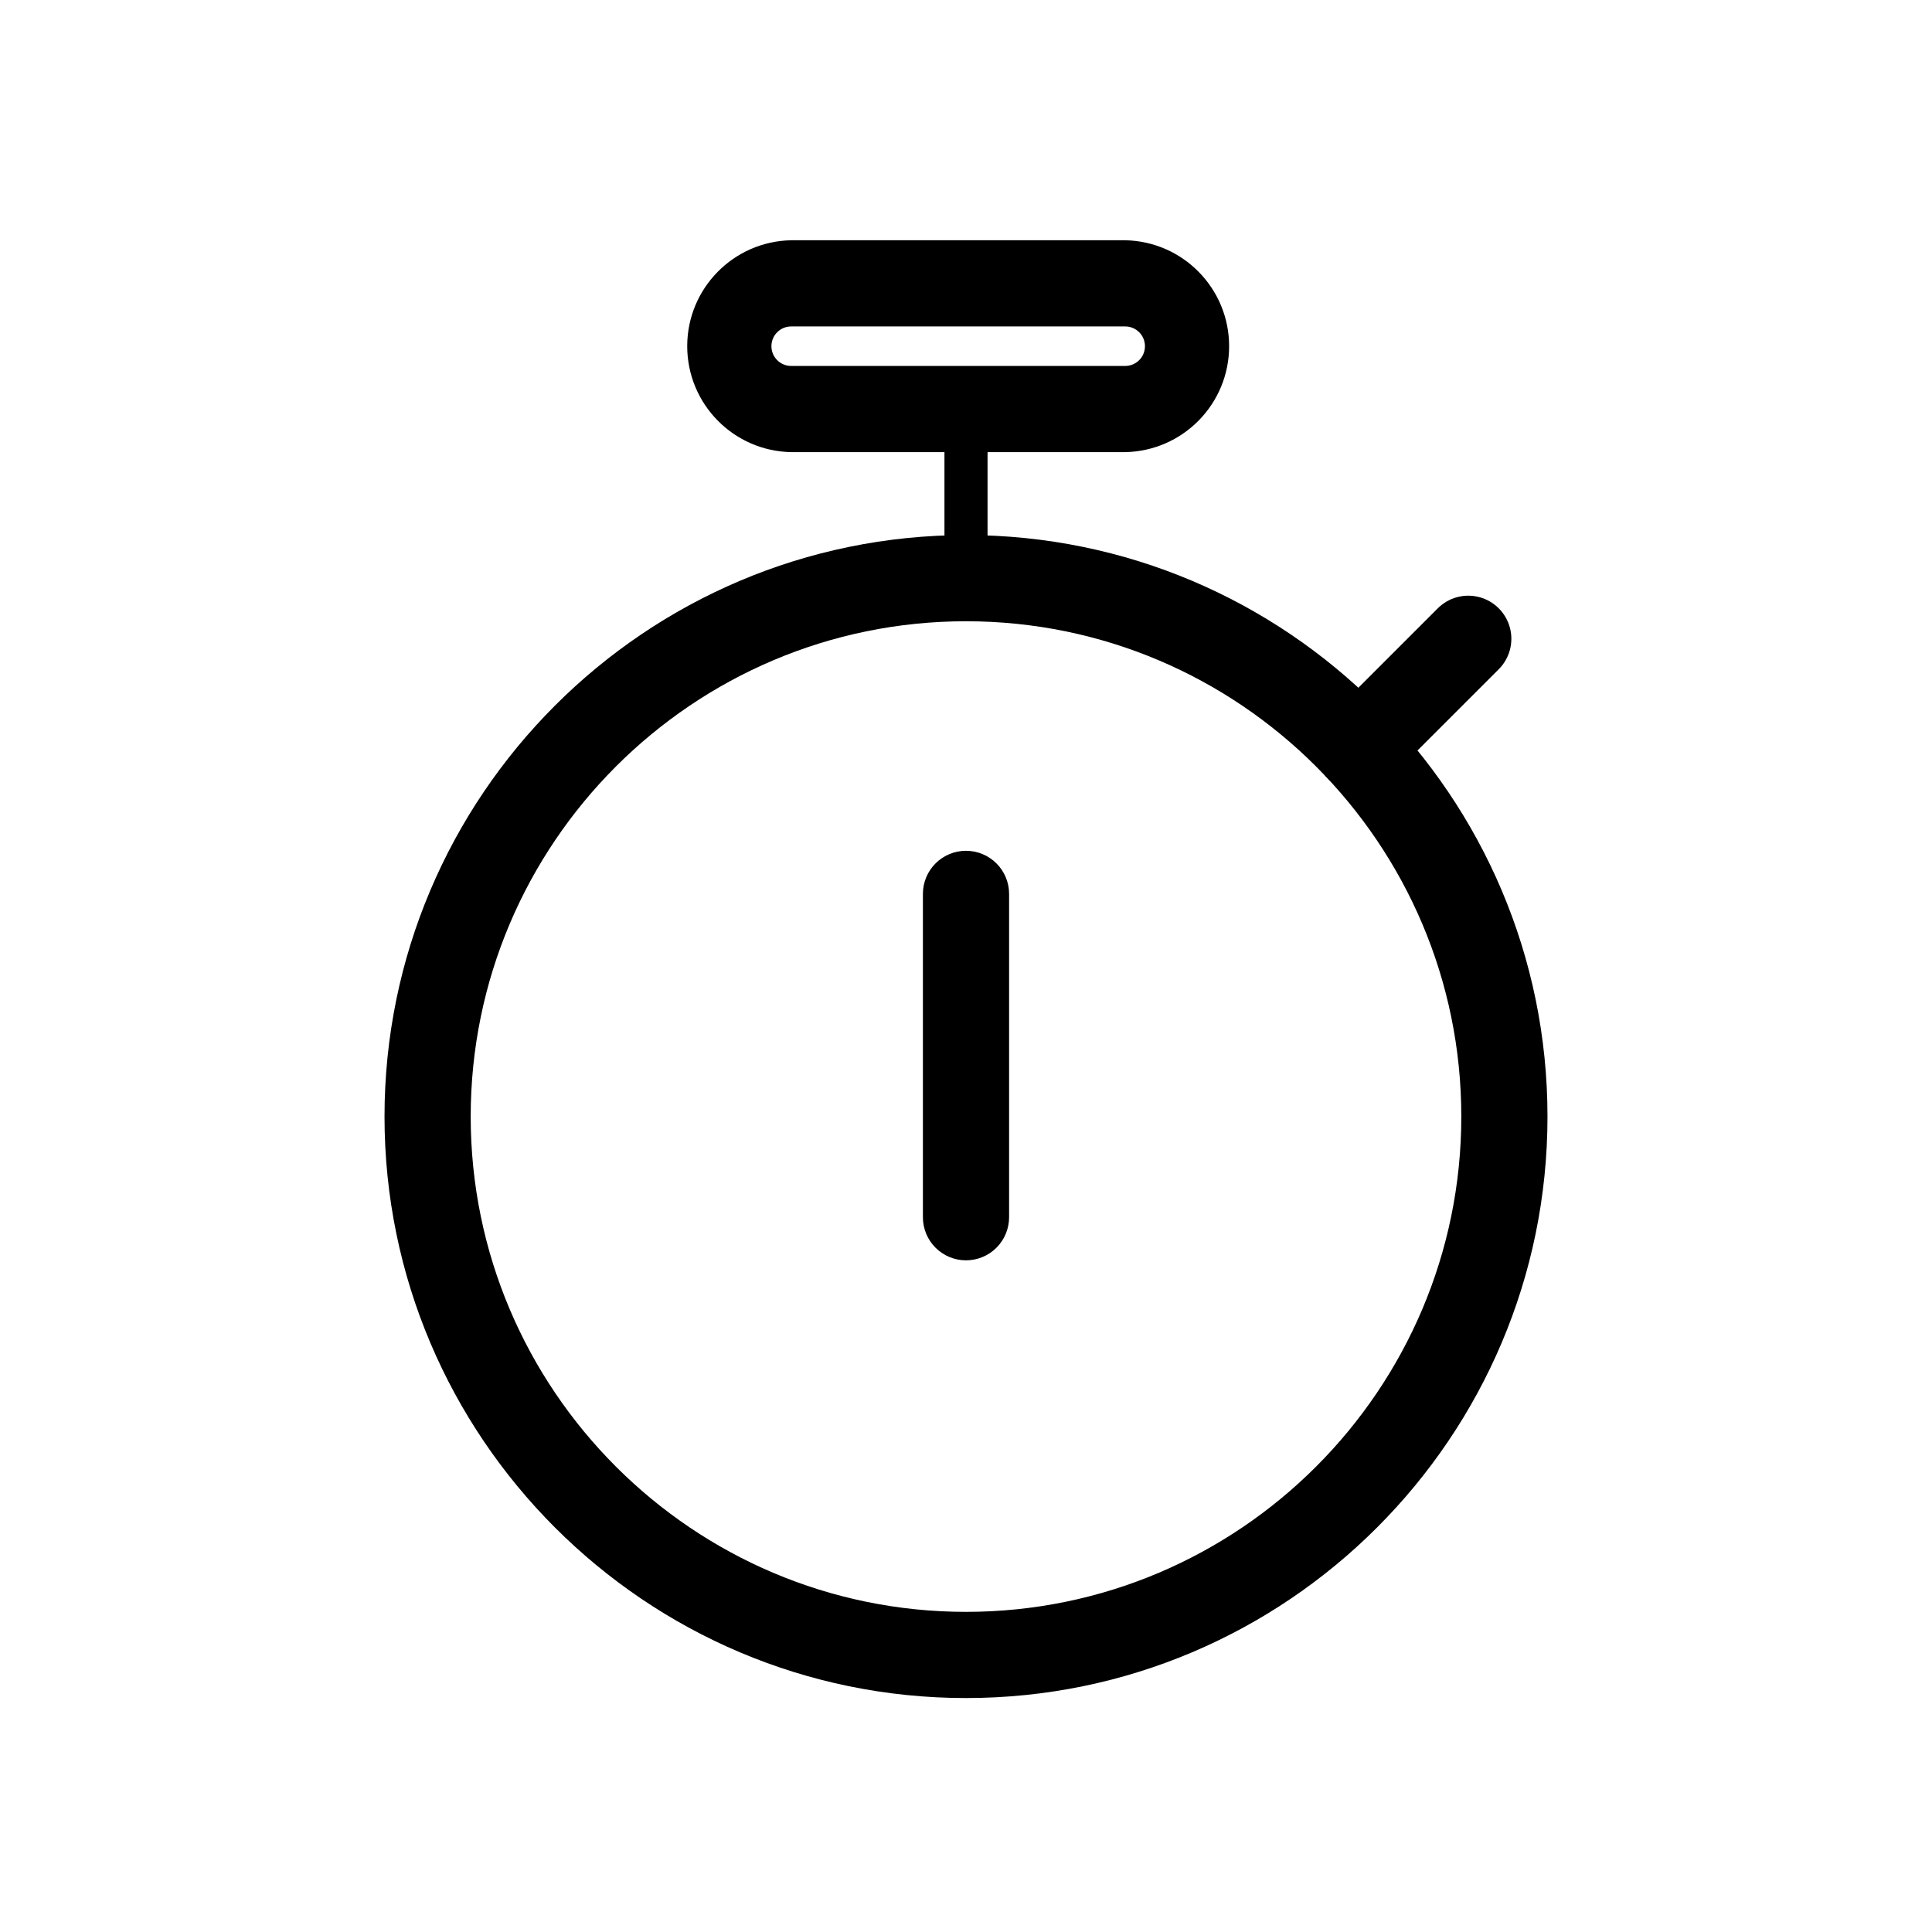
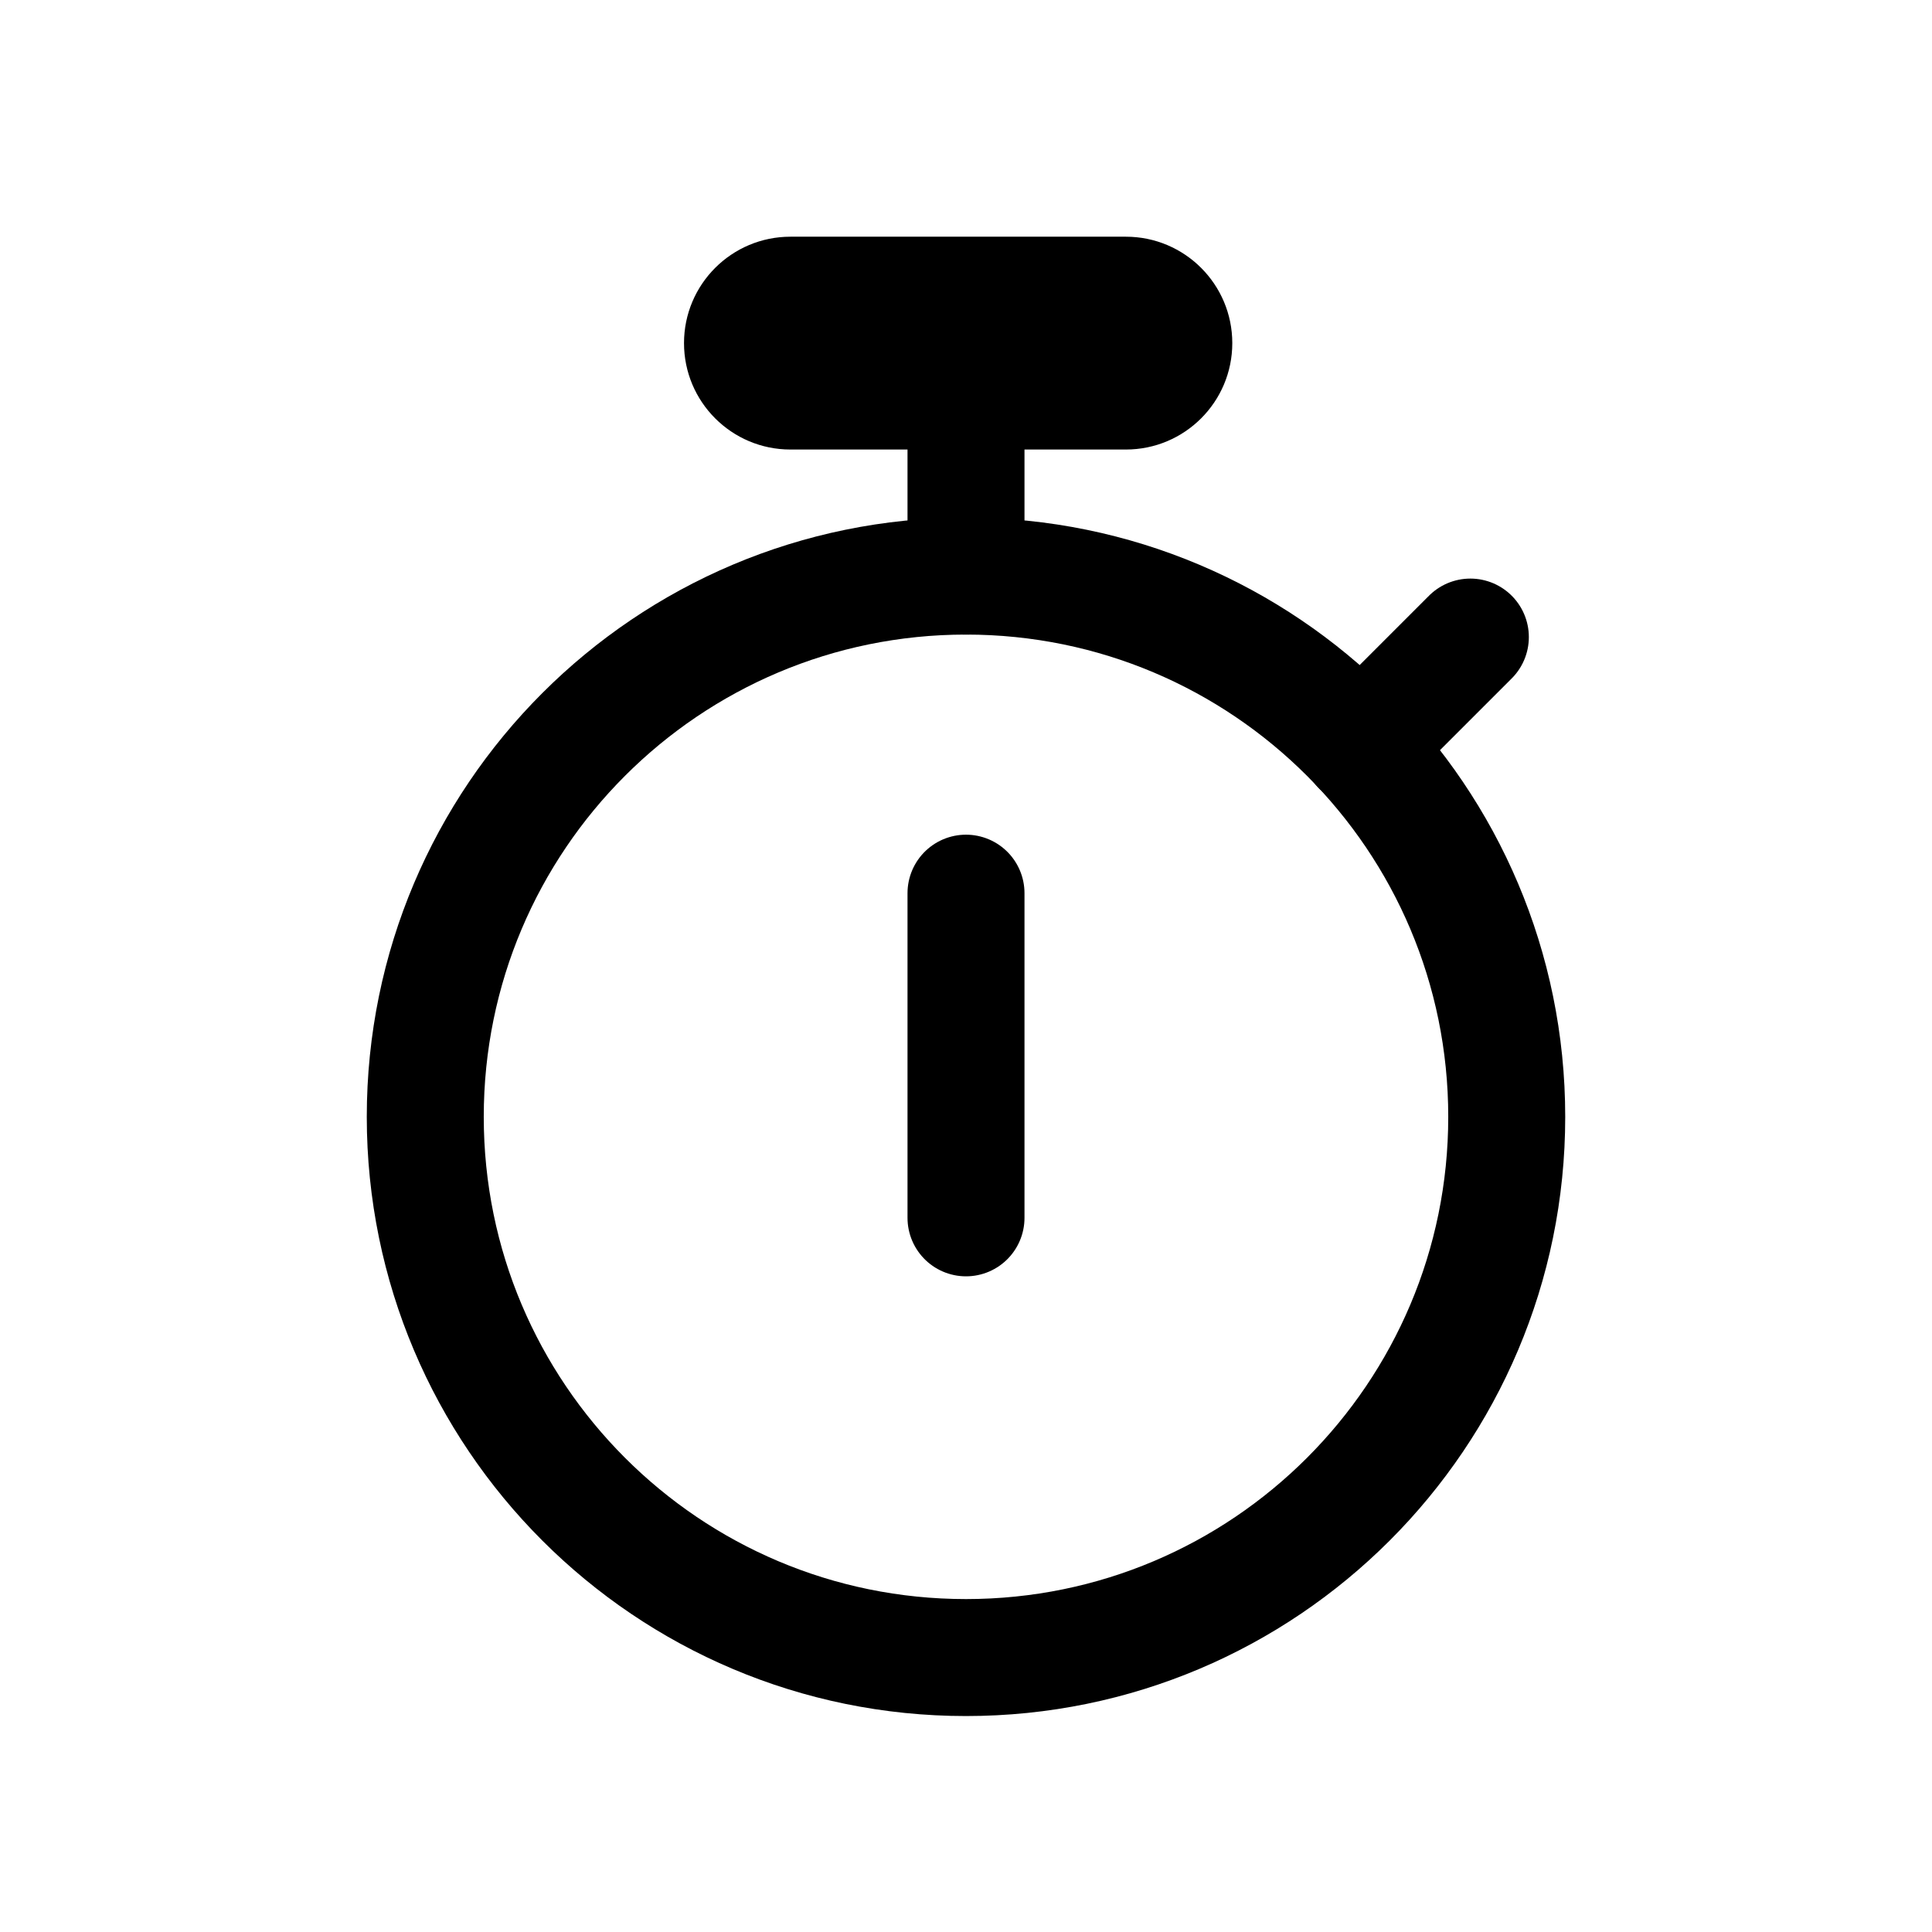
<svg xmlns="http://www.w3.org/2000/svg" id="Layer_1" data-name="Layer 1" viewBox="0 0 512 512">
-   <path d="M256,450c-85,0-154.1-69.13-154.1-154.1S171,141.8,256,141.8s154.1,69.13,154.1,154.1S341,450,256,450Zm0-285.36c-72.38,0-131.26,58.88-131.26,131.26S183.62,427.16,256,427.16,387.26,368.28,387.26,295.9,328.38,164.64,256,164.64Z" />
-   <path d="M256,334a11.42,11.42,0,0,1-11.42-11.42V236.89a11.42,11.42,0,1,1,22.84,0v85.66A11.42,11.42,0,0,1,256,334Z" />
-   <path d="M360.06,209.76a11.42,11.42,0,0,1-8.08-19.5l29-29a11.42,11.42,0,1,1,16.15,16.15l-29,29A11.39,11.39,0,0,1,360.06,209.76Z" />
-   <path d="M298.19,86.51a5.23,5.23,0,0,1,0,10.47H209.67a5.23,5.23,0,0,1,0-10.47h88.51m0-22.84H209.67a28.08,28.08,0,0,0,0,56.15h88.51a28.08,28.08,0,0,0,0-56.15Z" />
-   <path d="M256,158.93a5.71,5.71,0,0,1-5.71-5.71V110.31a5.71,5.71,0,0,1,11.42,0v42.91A5.71,5.71,0,0,1,256,158.93Z" />
+   <defs>
+     <style>.cls-1,.cls-2{fill:none;stroke:#000;stroke-miterlimit:10;stroke-width:31px;}.cls-2{stroke-linecap:round;}</style>
+   </defs>
+   <circle class="cls-1" cx="256" cy="295.97" r="143.3" />
+   <polyline class="cls-2" points="256 236.7 256 295.97 256 322.74" />
+   <line class="cls-2" x1="389.66" y1="168.83" x2="360.51" y2="197.98" />
+   <path d="M298.37,62.73h-88.9a28.2,28.2,0,0,0,0,56.4h88.9a28.2,28.2,0,0,0,0-56.4Z" />
+   <line class="cls-2" x1="256" y1="109.57" x2="256" y2="152.67" />
</svg>
